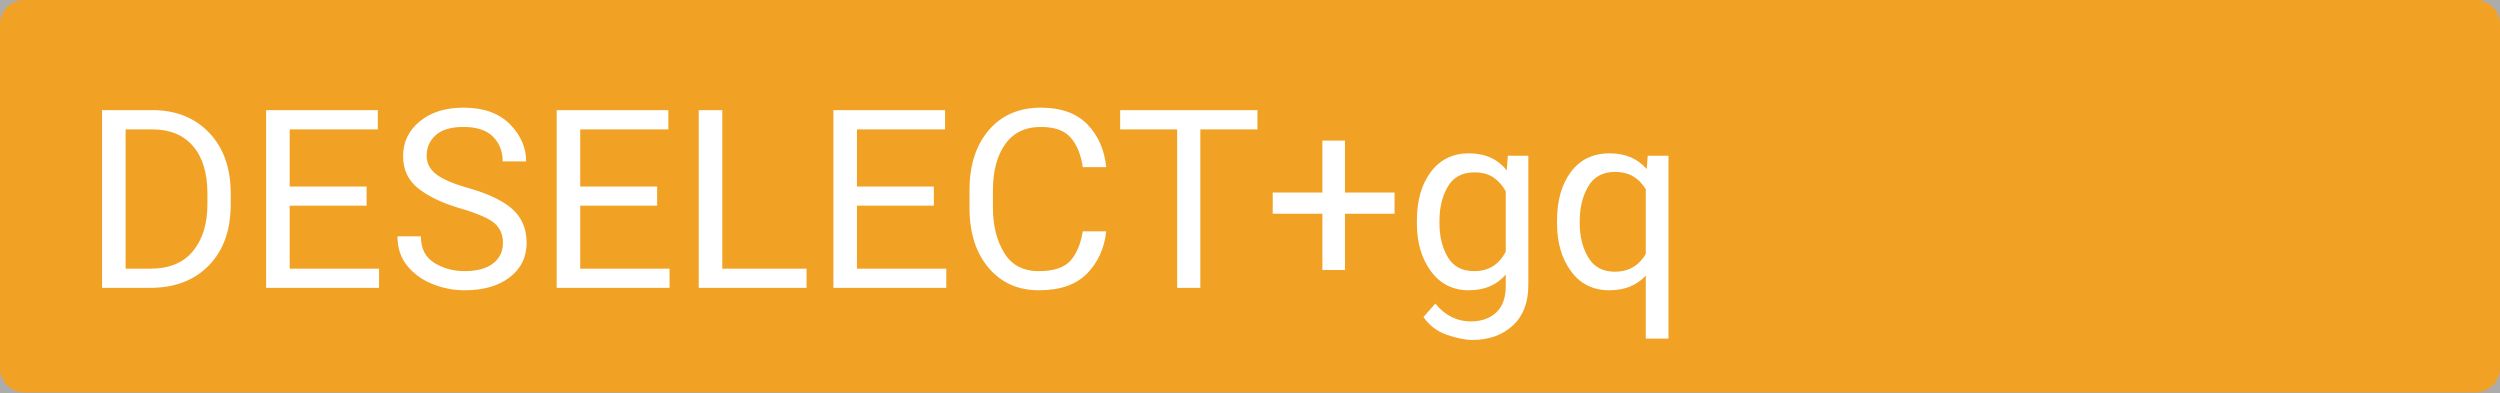
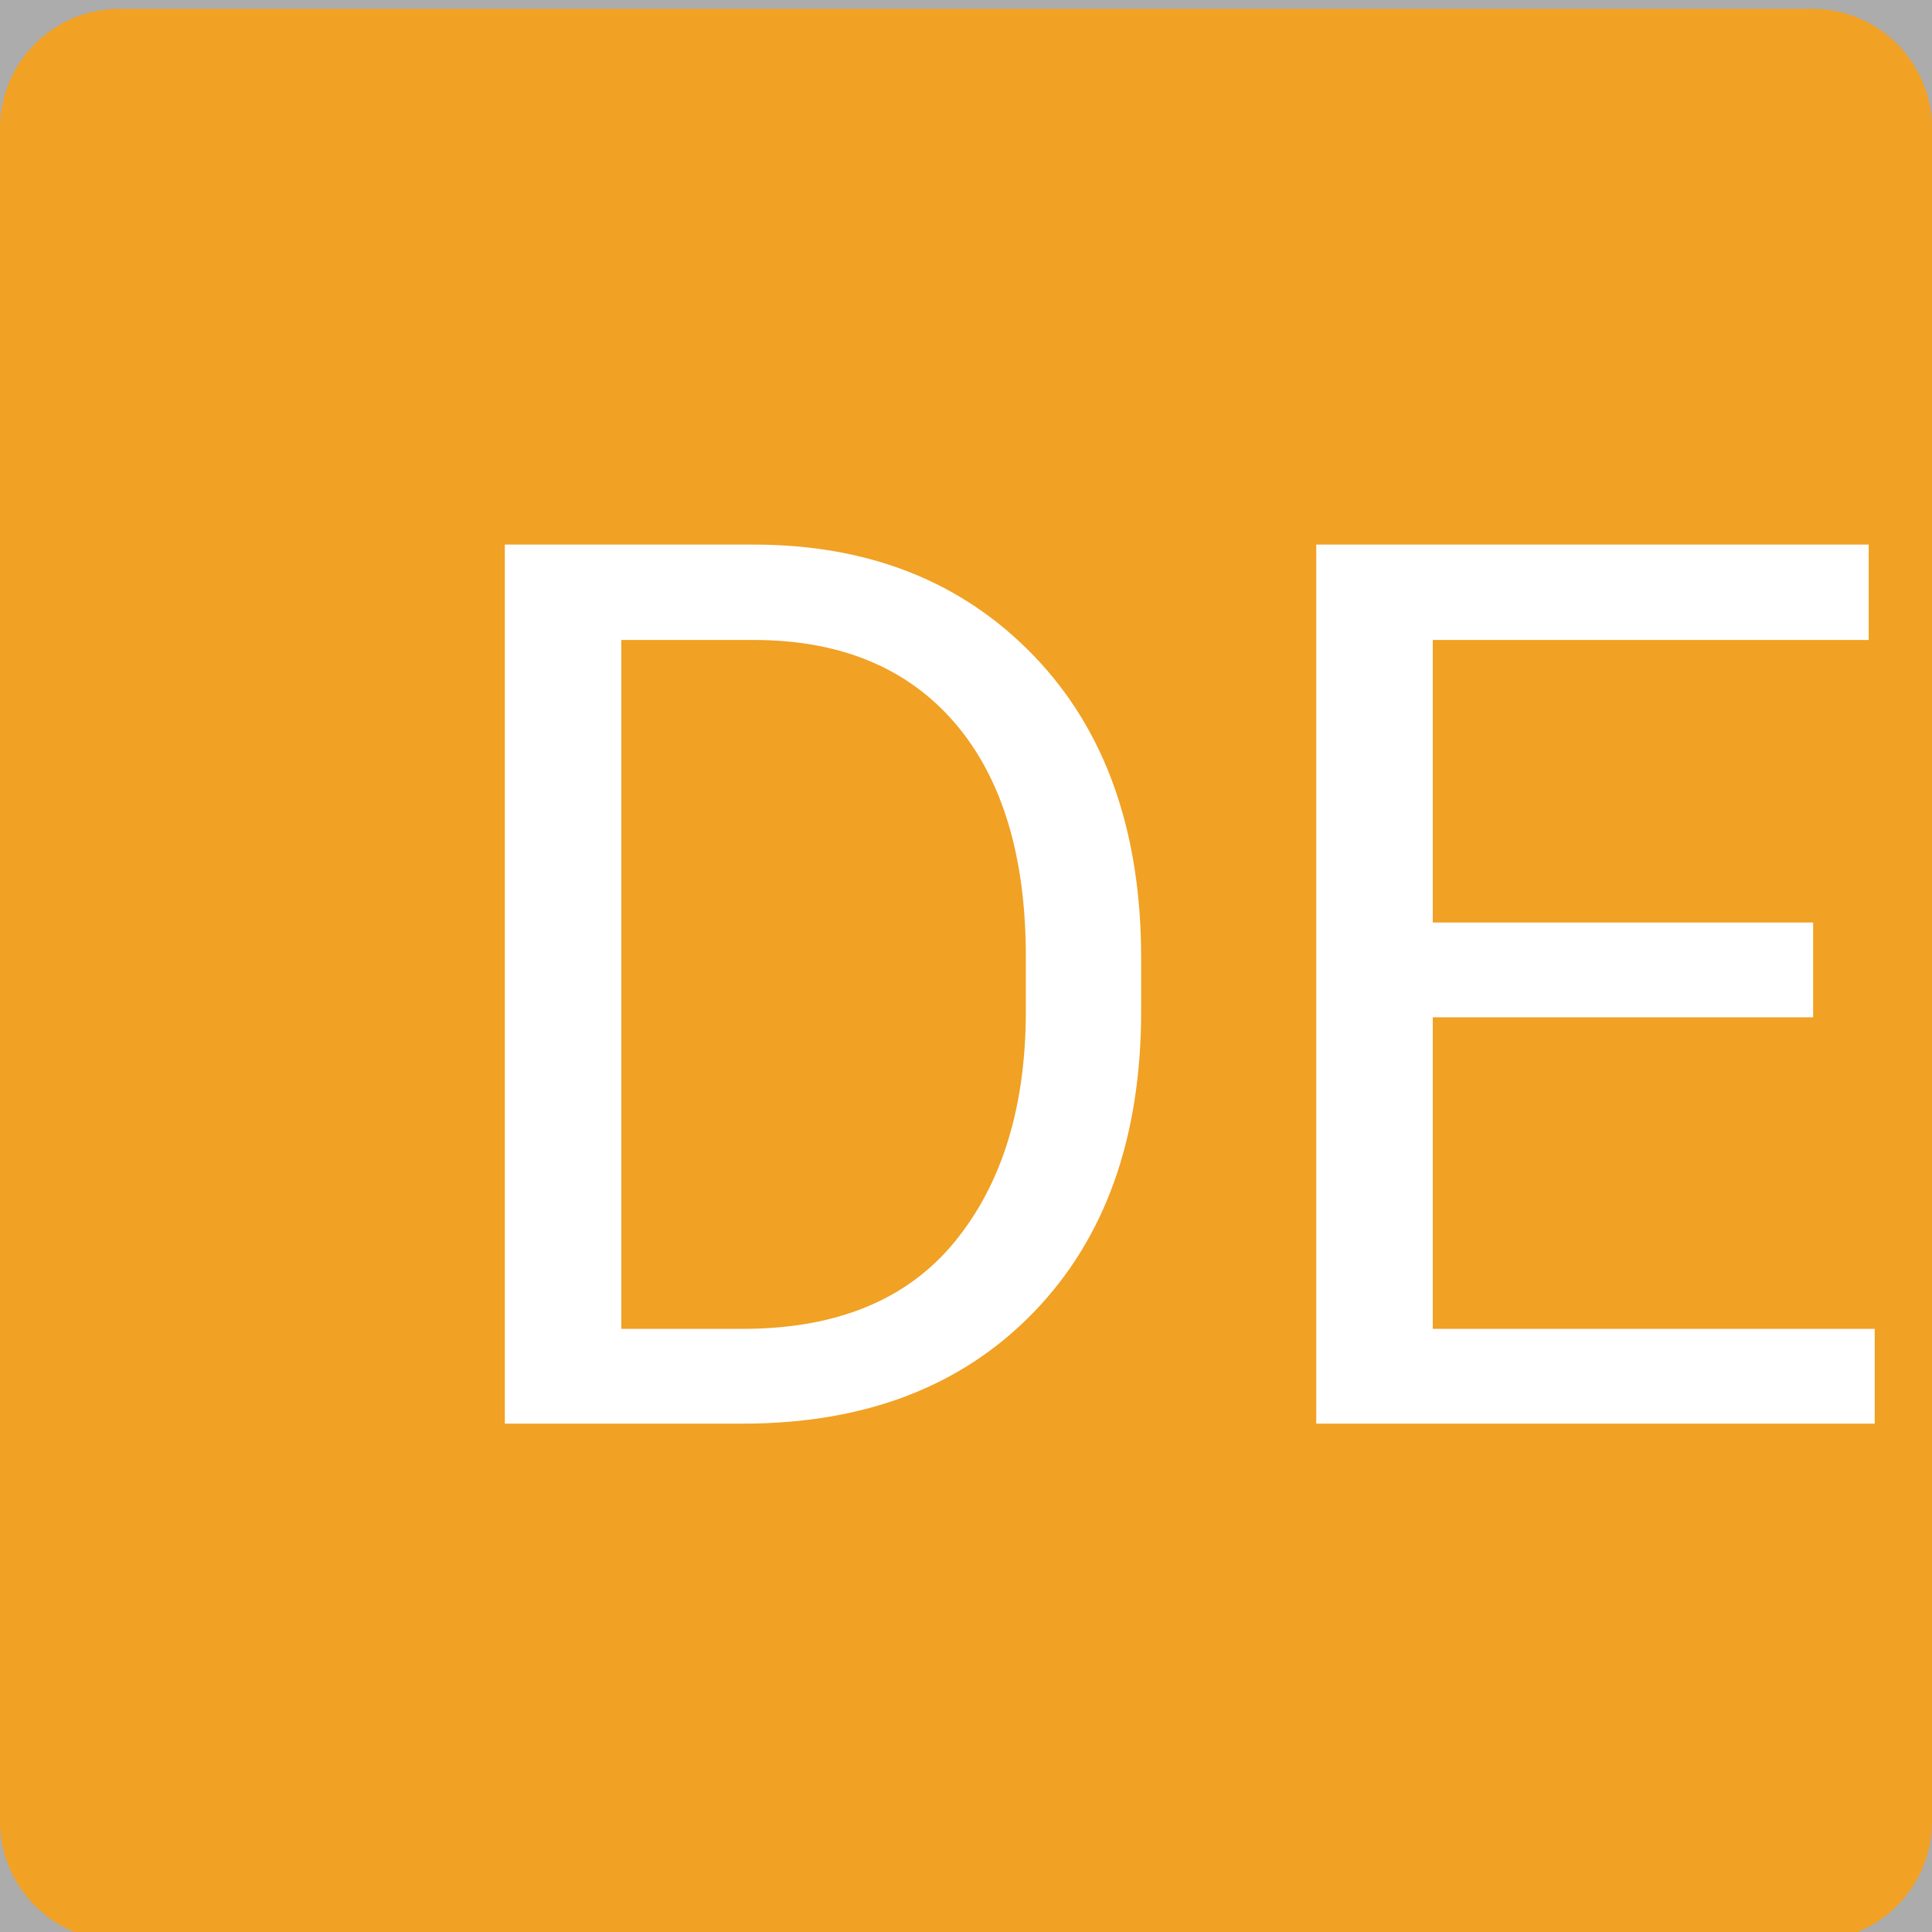
- <svg xmlns="http://www.w3.org/2000/svg" width="640" height="100.457" id="svg2" version="1.1">
+ <svg xmlns="http://www.w3.org/2000/svg" width="100" height="100" id="svg2" version="1.1">
  <defs id="defs4">
    <marker orient="auto" refY="0" refX="0" id="Arrow2Lend" style="overflow:visible">
      <path id="path4090" style="fill-rule:evenodd;stroke-width:0.625;stroke-linejoin:round" d="M 8.719,4.034 -2.207,0.016 8.719,-4.002 c -1.745,2.372 -1.735,5.617 -6e-7,8.035 z" transform="matrix(-1.1,0,0,-1.1,-1.1,0)" />
    </marker>
  </defs>
  <g id="layer1">
    <rect style="fill:#000000;fill-opacity:0.282;stroke:none;stroke-width:16.564;stroke-miterlimit:4;stroke-dasharray:33.128, 33.128;stroke-dashoffset:33.6;stroke-opacity:1" id="backdrop" width="1243.564" height="881.188" x="-322.644" y="-157.417" />
    <g id="itemContainer" />
    <g id="itemTemplate">
-       <rect style="fill:#f1a123;fill-opacity:1;stroke:none;stroke-width:2.046;stroke-miterlimit:4;stroke-dasharray:4.092, 4.092;stroke-dashoffset:33.6;stroke-opacity:1" id="rect2440-7-7-8" width="640" height="100.457" x="0" y="0" ry="6.216" class="itemBackground" />
+       <rect style="fill:#f1a123;fill-opacity:1;stroke:none;stroke-width:0.807;stroke-miterlimit:4;stroke-dasharray:1.614, 1.614;stroke-dashoffset:33.6;stroke-opacity:1" id="rect2440-7-7-8" width="100" height="100" x="0" y="0.457" ry="6.188" class="itemBackground" />
      <text y="73.688" x="20.846" style="font-style:normal;font-variant:normal;font-weight:normal;font-stretch:normal;line-height:0%;font-family:Roboto;-inkscape-font-specification:Roboto;letter-spacing:0px;word-spacing:0px;fill:#ffffff;fill-opacity:1;stroke:none" xml:space="preserve" class="itemText" id="t1">
-         <tspan style="font-size:64px;line-height:1.25;fill:#ffffff;fill-opacity:1" y="73.688" x="20.846" id="textRow1">DESELECT+gq</tspan>
+         <tspan style="font-size:64px;line-height:1.25;fill:#ffffff;fill-opacity:1" y="73.688" x="20.846" id="textRow1" class="itemTspan">DESELECT+gq</tspan>
      </text>
    </g>
  </g>
</svg>
